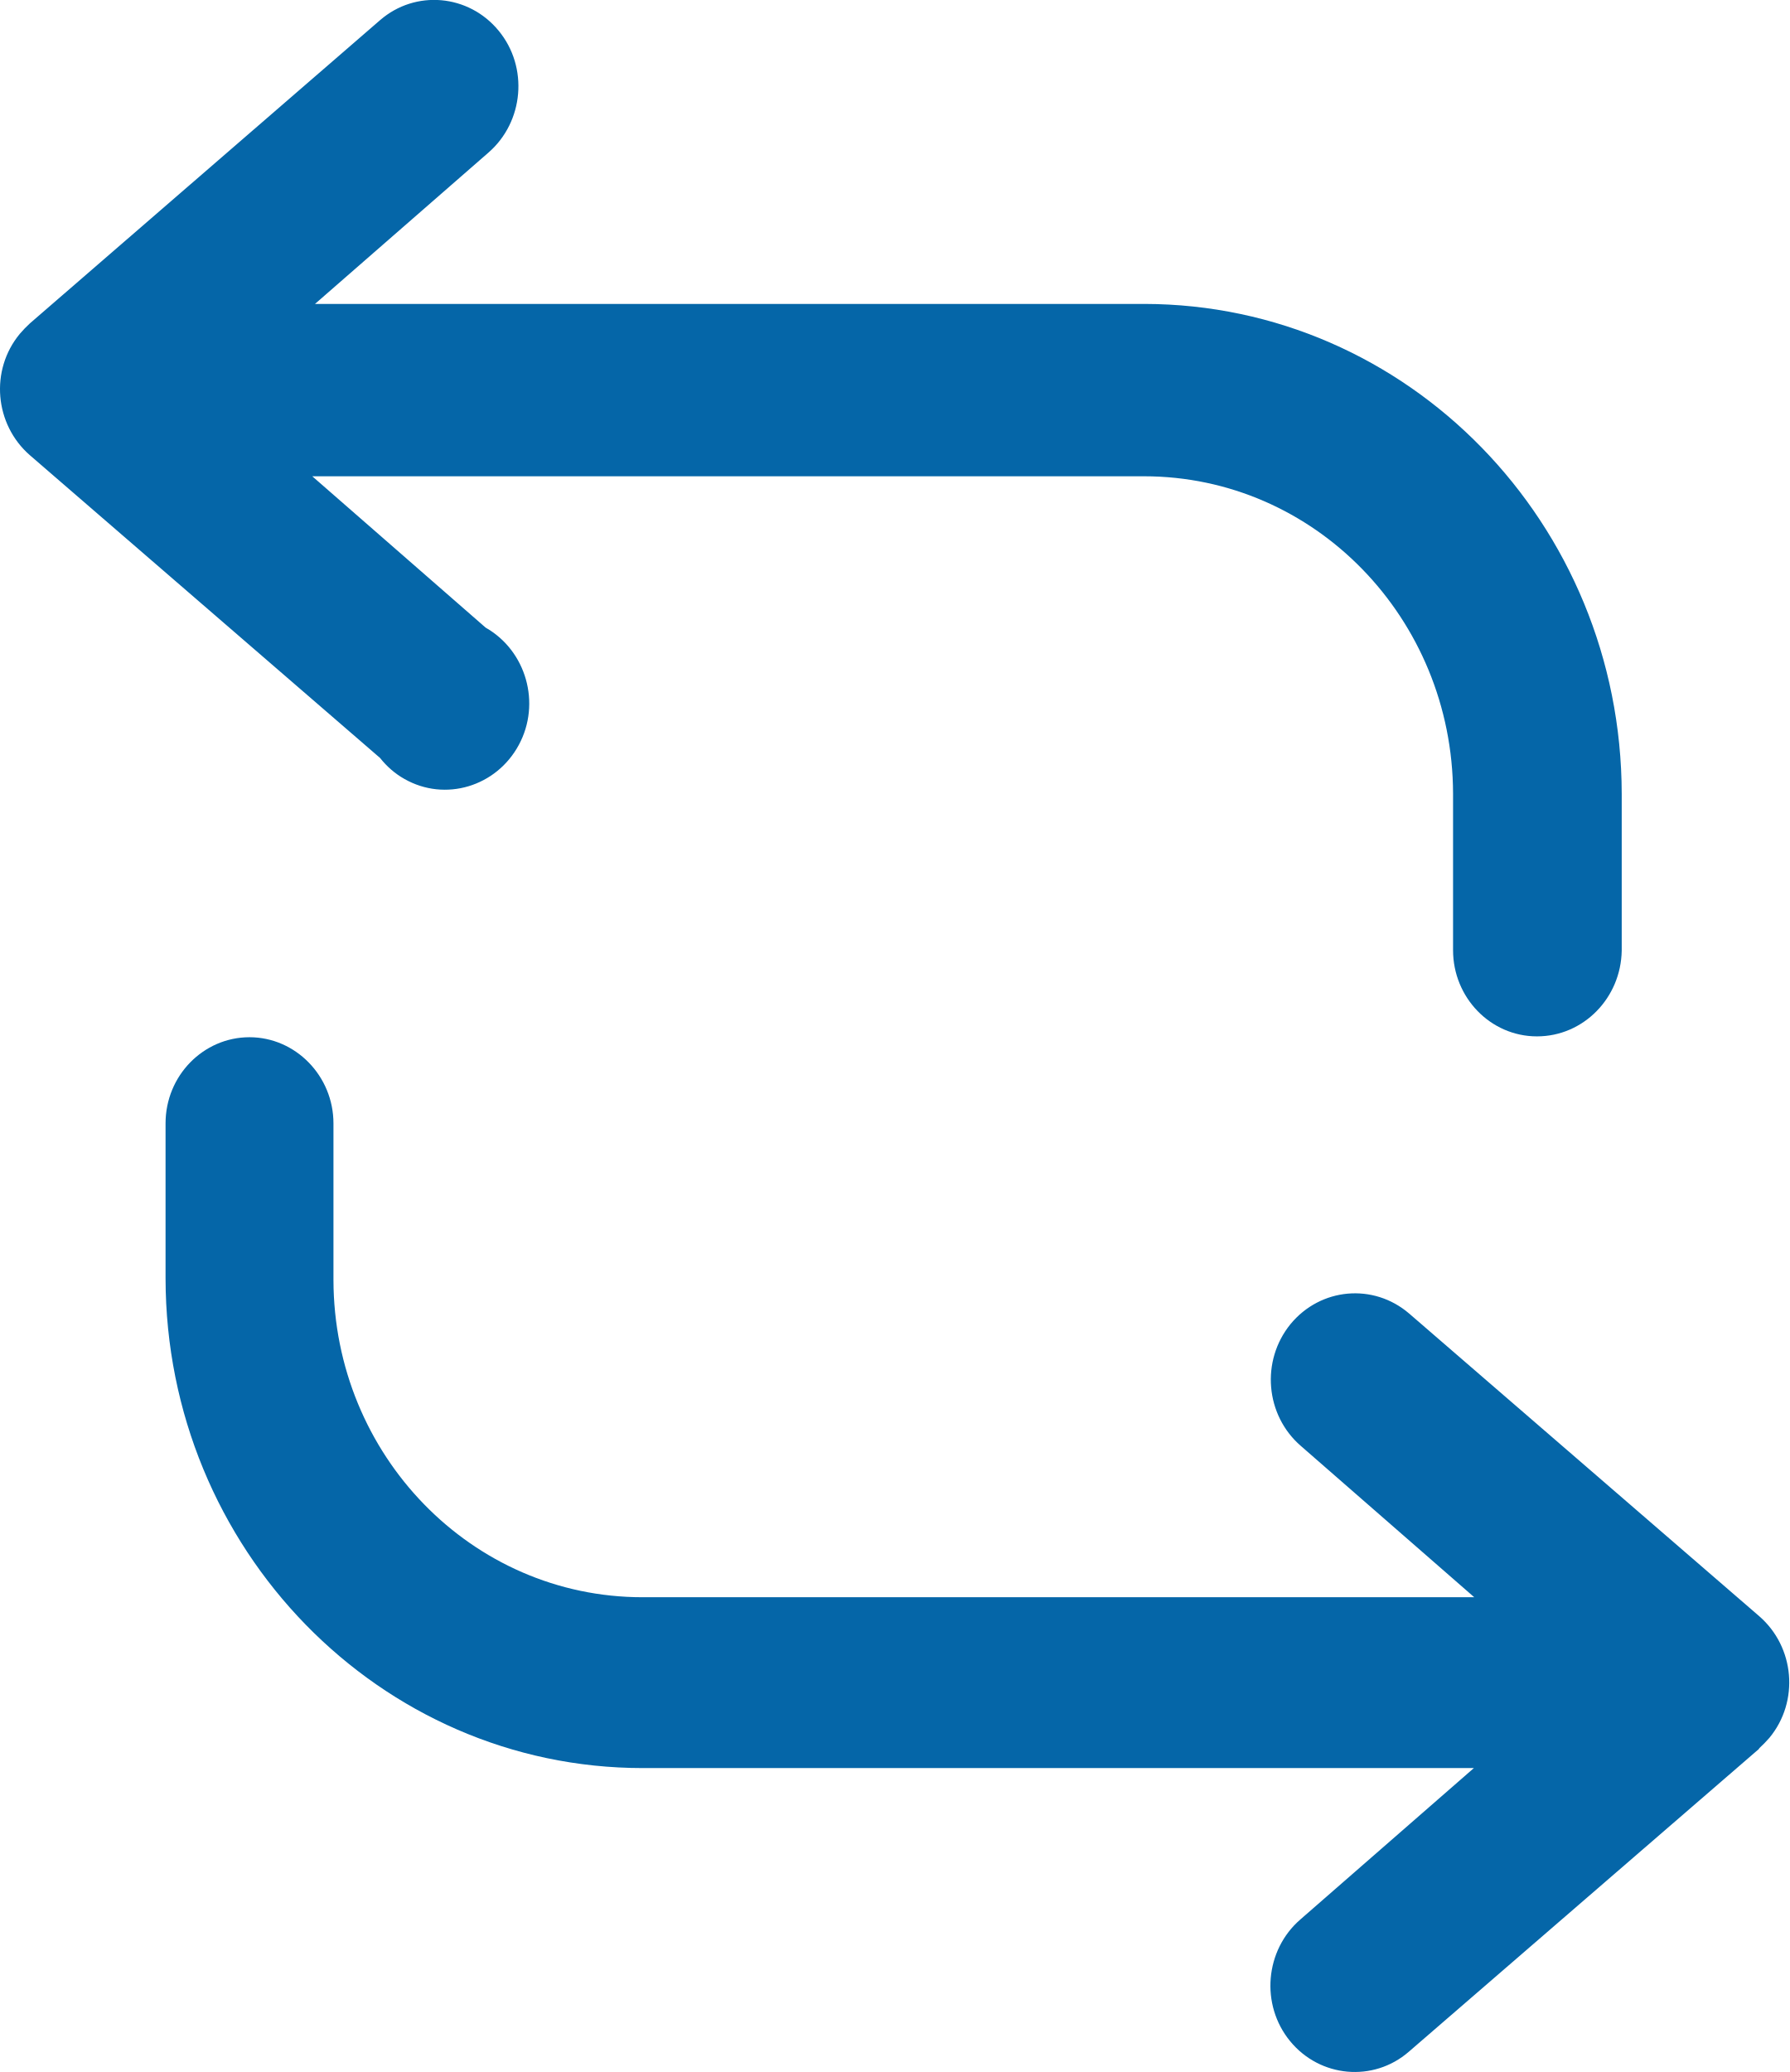
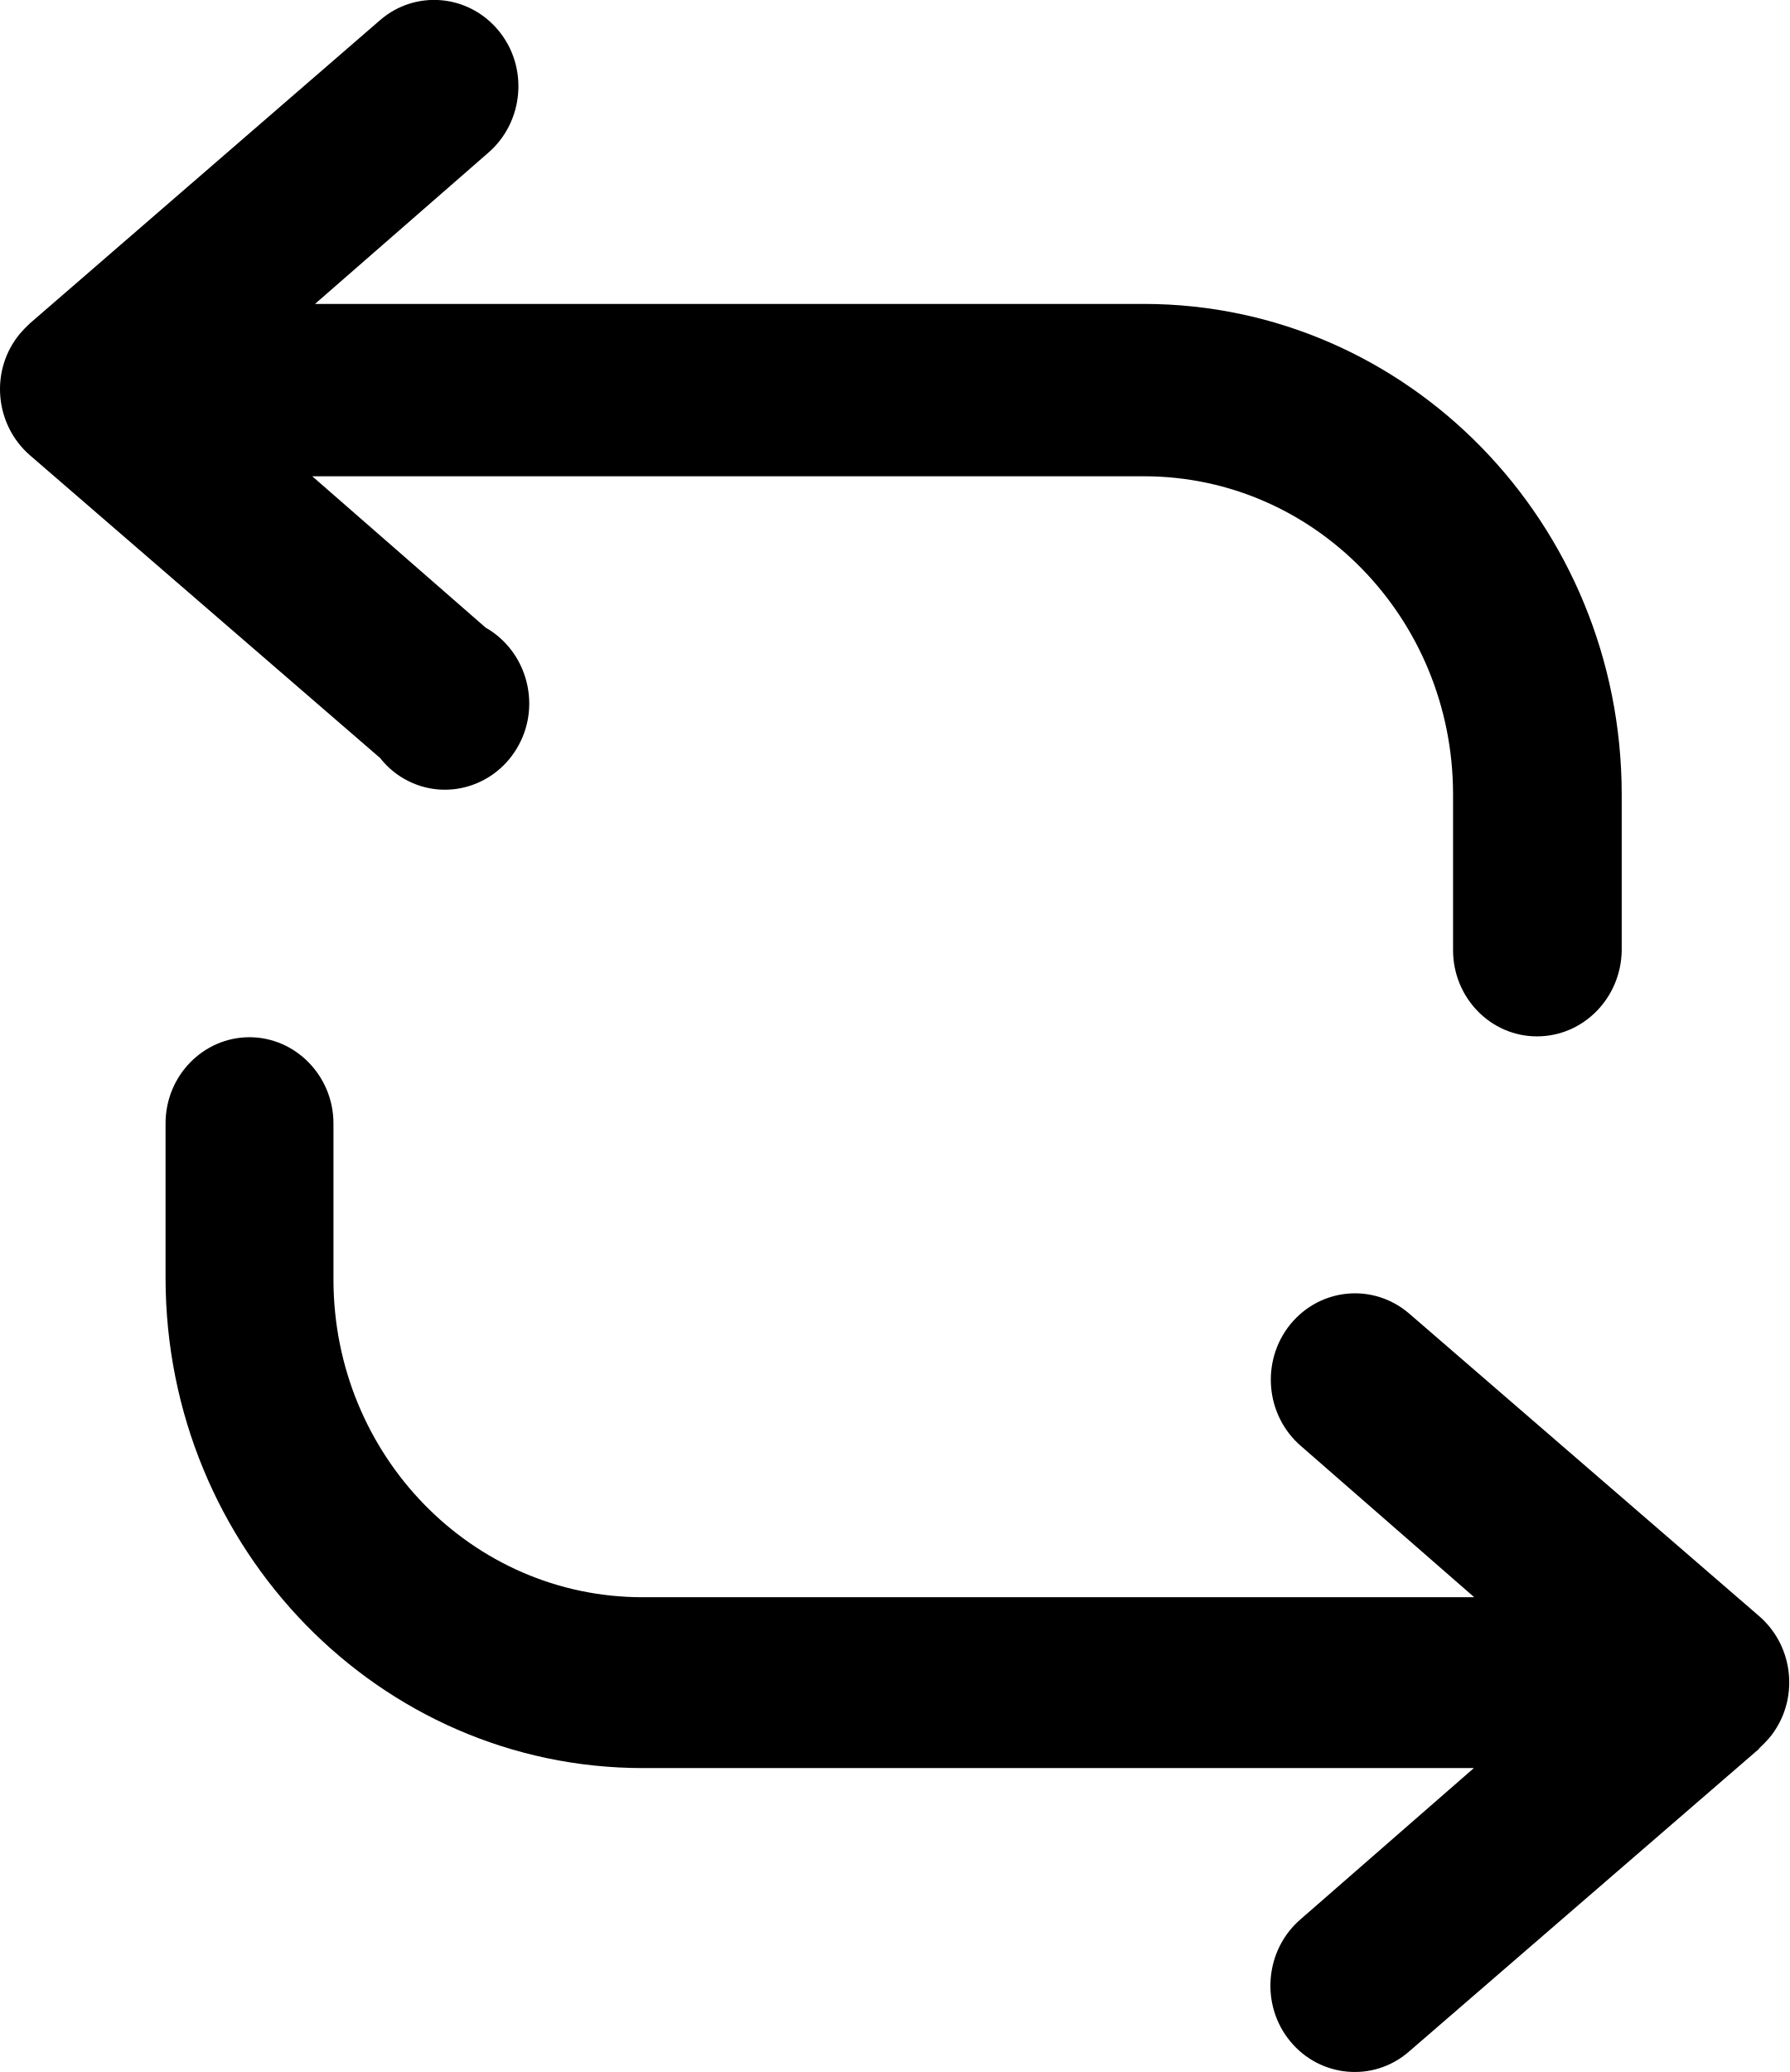
<svg xmlns="http://www.w3.org/2000/svg" width="19" height="22" viewBox="0 0 19 22" fill="none">
-   <path d="M18.677 18.571L14.96 21.785C14.584 22.111 14.018 22.06 13.7 21.673C13.382 21.286 13.432 20.706 13.809 20.38L15.651 18.773H6.827C4.031 18.773 1.762 16.444 1.758 13.574V11.928C1.758 11.421 2.16 11.013 2.649 11.013C3.139 11.013 3.541 11.425 3.541 11.928V13.591C3.545 15.451 5.01 16.959 6.823 16.959H15.655L13.813 15.352C13.437 15.026 13.386 14.45 13.704 14.059C14.023 13.672 14.584 13.621 14.964 13.947L18.682 17.161C19.058 17.488 19.109 18.064 18.79 18.451C18.757 18.489 18.719 18.528 18.682 18.562L18.677 18.571Z" fill="#0566A8" />
-   <path d="M16.321 11.004C15.827 11.004 15.43 10.591 15.43 10.089V8.426C15.425 6.565 13.96 5.057 12.148 5.057H3.316L5.157 6.664C5.588 6.909 5.748 7.468 5.509 7.91C5.27 8.353 4.726 8.516 4.295 8.271C4.195 8.215 4.107 8.138 4.036 8.048L0.318 4.834C-0.058 4.507 -0.109 3.931 0.21 3.545C0.243 3.506 0.281 3.467 0.318 3.433L4.036 0.214C4.412 -0.112 4.977 -0.061 5.295 0.326C5.614 0.713 5.563 1.293 5.187 1.62L3.345 3.227H12.152C14.948 3.231 17.217 5.555 17.221 8.43V10.093C17.213 10.596 16.815 11.004 16.321 11.004Z" fill="#0566A8" />
+   <path d="M18.677 18.571L14.96 21.785C14.584 22.111 14.018 22.06 13.7 21.673C13.382 21.286 13.432 20.706 13.809 20.38L15.651 18.773H6.827C4.031 18.773 1.762 16.444 1.758 13.574V11.928C1.758 11.421 2.16 11.013 2.649 11.013C3.139 11.013 3.541 11.425 3.541 11.928V13.591C3.545 15.451 5.01 16.959 6.823 16.959H15.655L13.813 15.352C13.437 15.026 13.386 14.45 13.704 14.059C14.023 13.672 14.584 13.621 14.964 13.947L18.682 17.161C19.058 17.488 19.109 18.064 18.79 18.451C18.757 18.489 18.719 18.528 18.682 18.562L18.677 18.571Z" fill="#000000" />
+   <path d="M16.321 11.004C15.827 11.004 15.43 10.591 15.43 10.089V8.426C15.425 6.565 13.96 5.057 12.148 5.057H3.316L5.157 6.664C5.588 6.909 5.748 7.468 5.509 7.91C5.27 8.353 4.726 8.516 4.295 8.271C4.195 8.215 4.107 8.138 4.036 8.048L0.318 4.834C-0.058 4.507 -0.109 3.931 0.21 3.545C0.243 3.506 0.281 3.467 0.318 3.433L4.036 0.214C4.412 -0.112 4.977 -0.061 5.295 0.326C5.614 0.713 5.563 1.293 5.187 1.62L3.345 3.227H12.152C14.948 3.231 17.217 5.555 17.221 8.43V10.093C17.213 10.596 16.815 11.004 16.321 11.004Z" fill="#000000" />
</svg>
